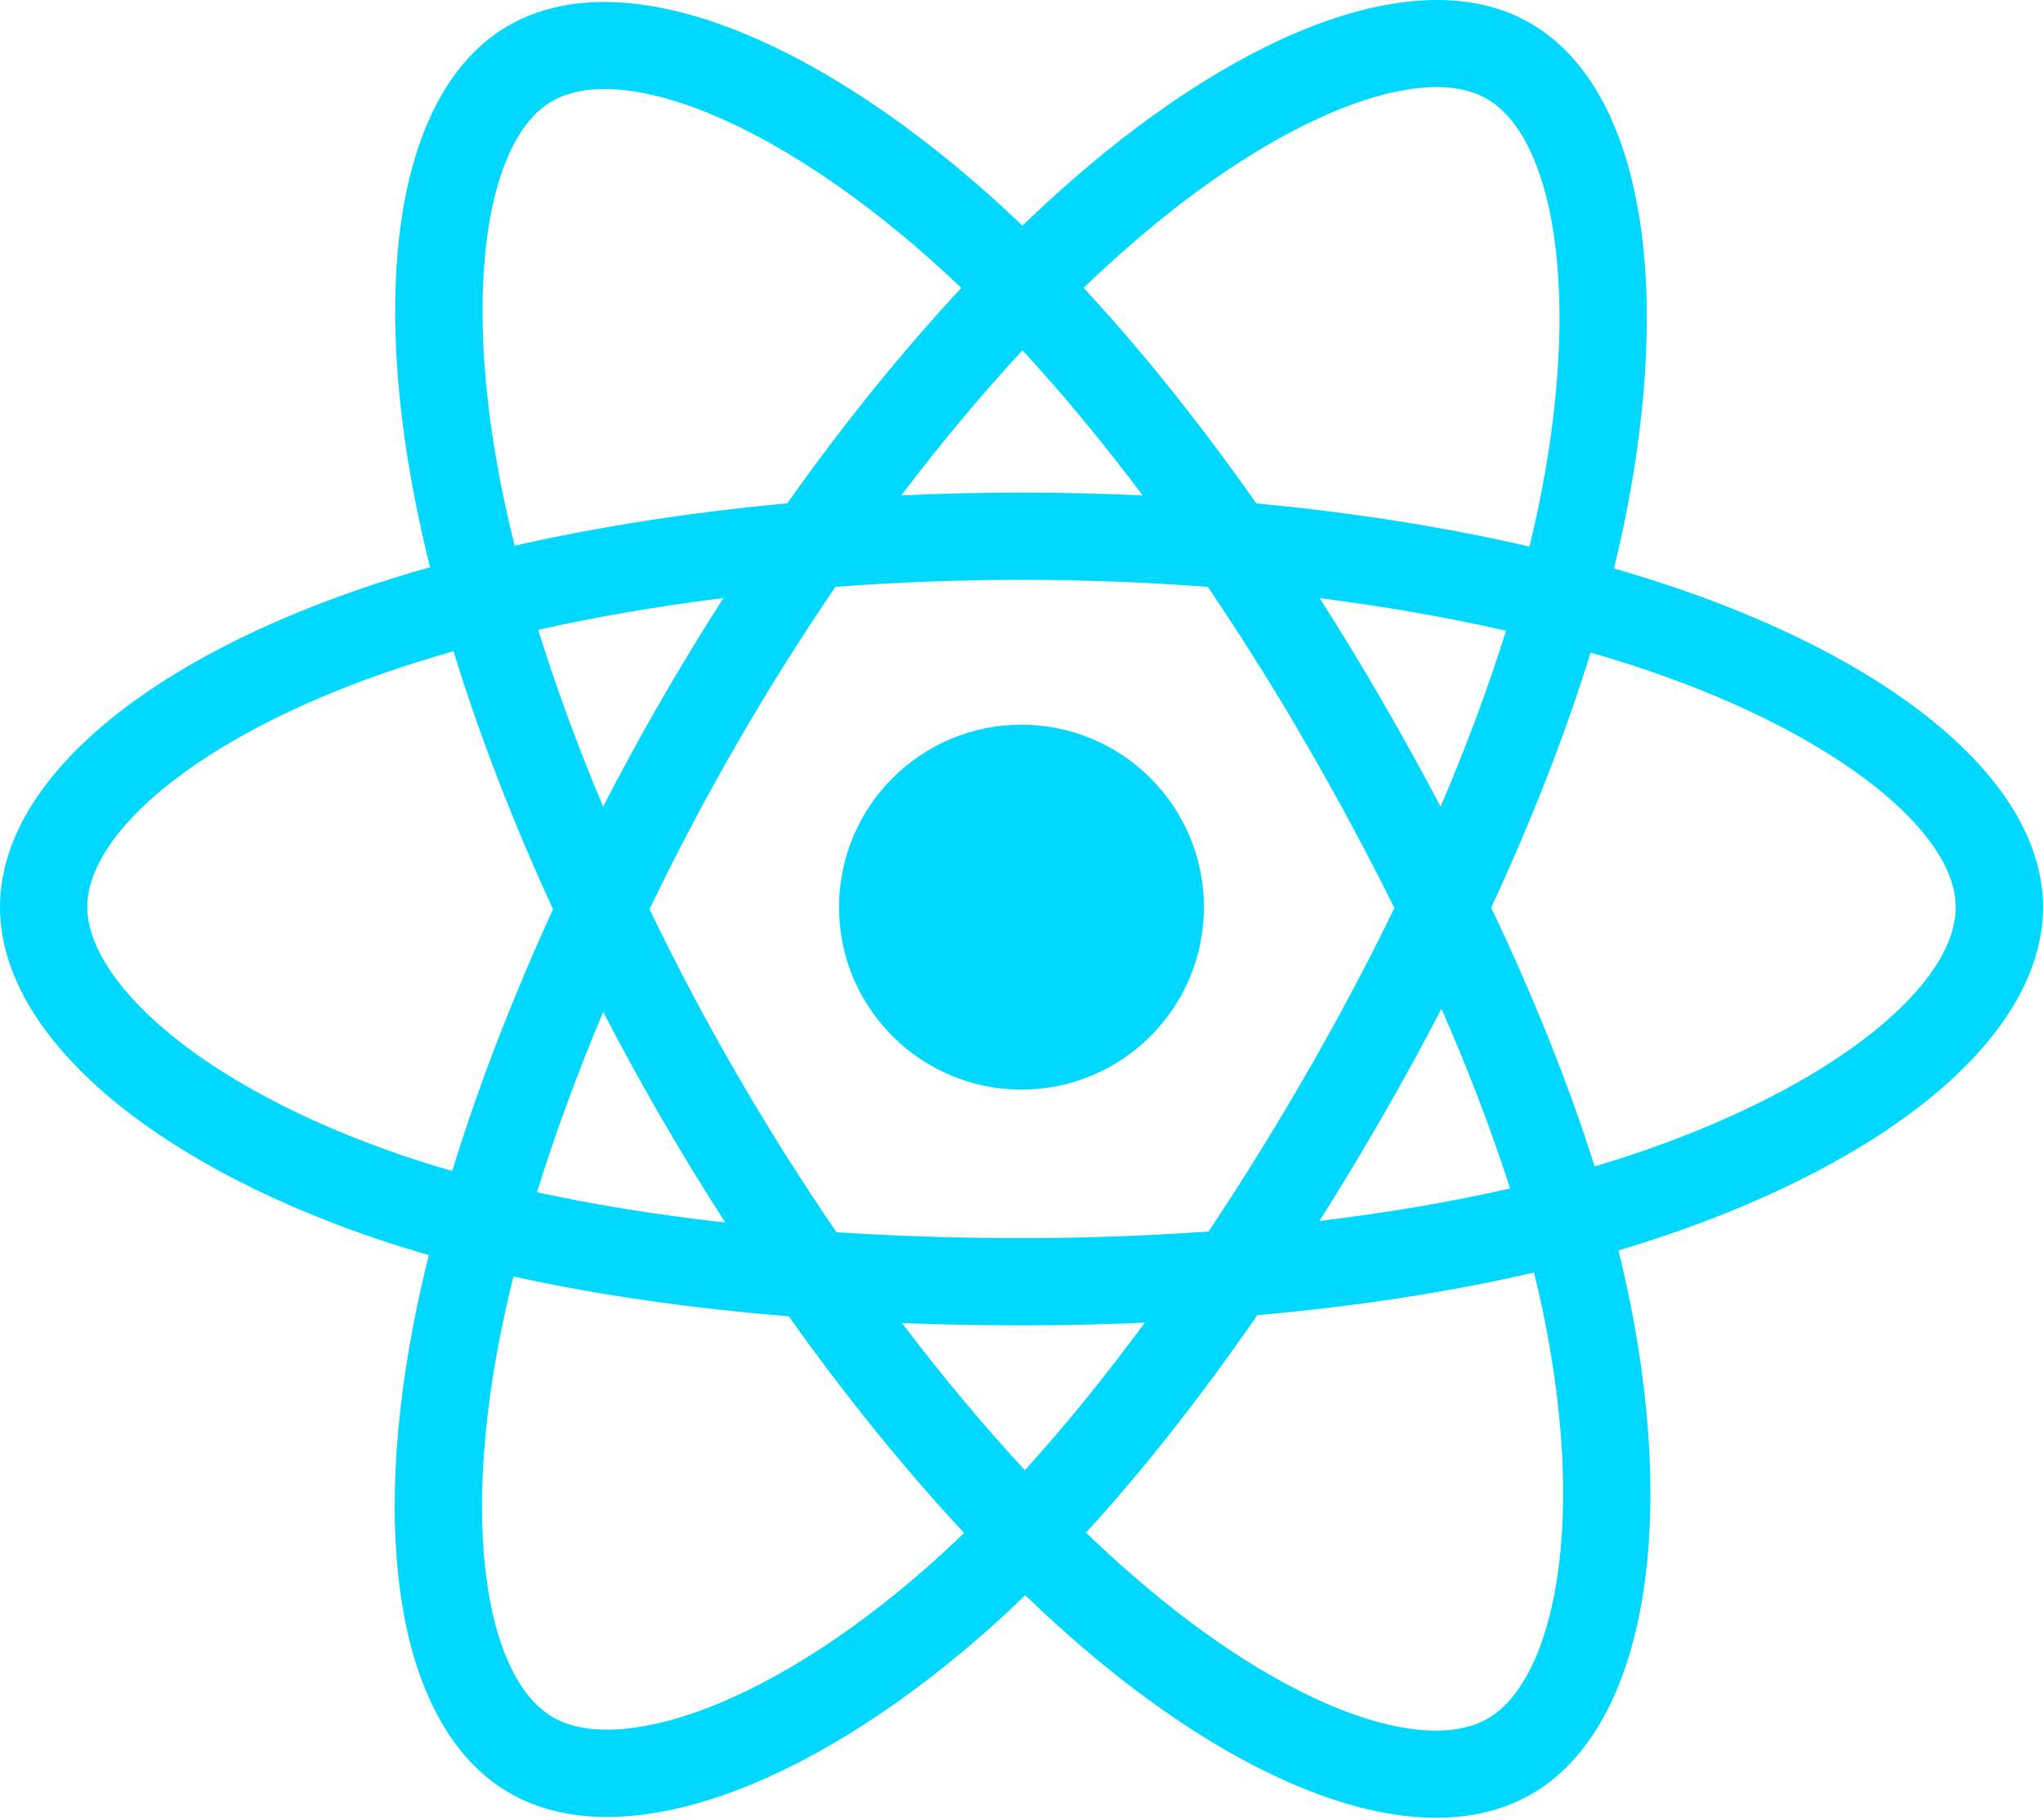
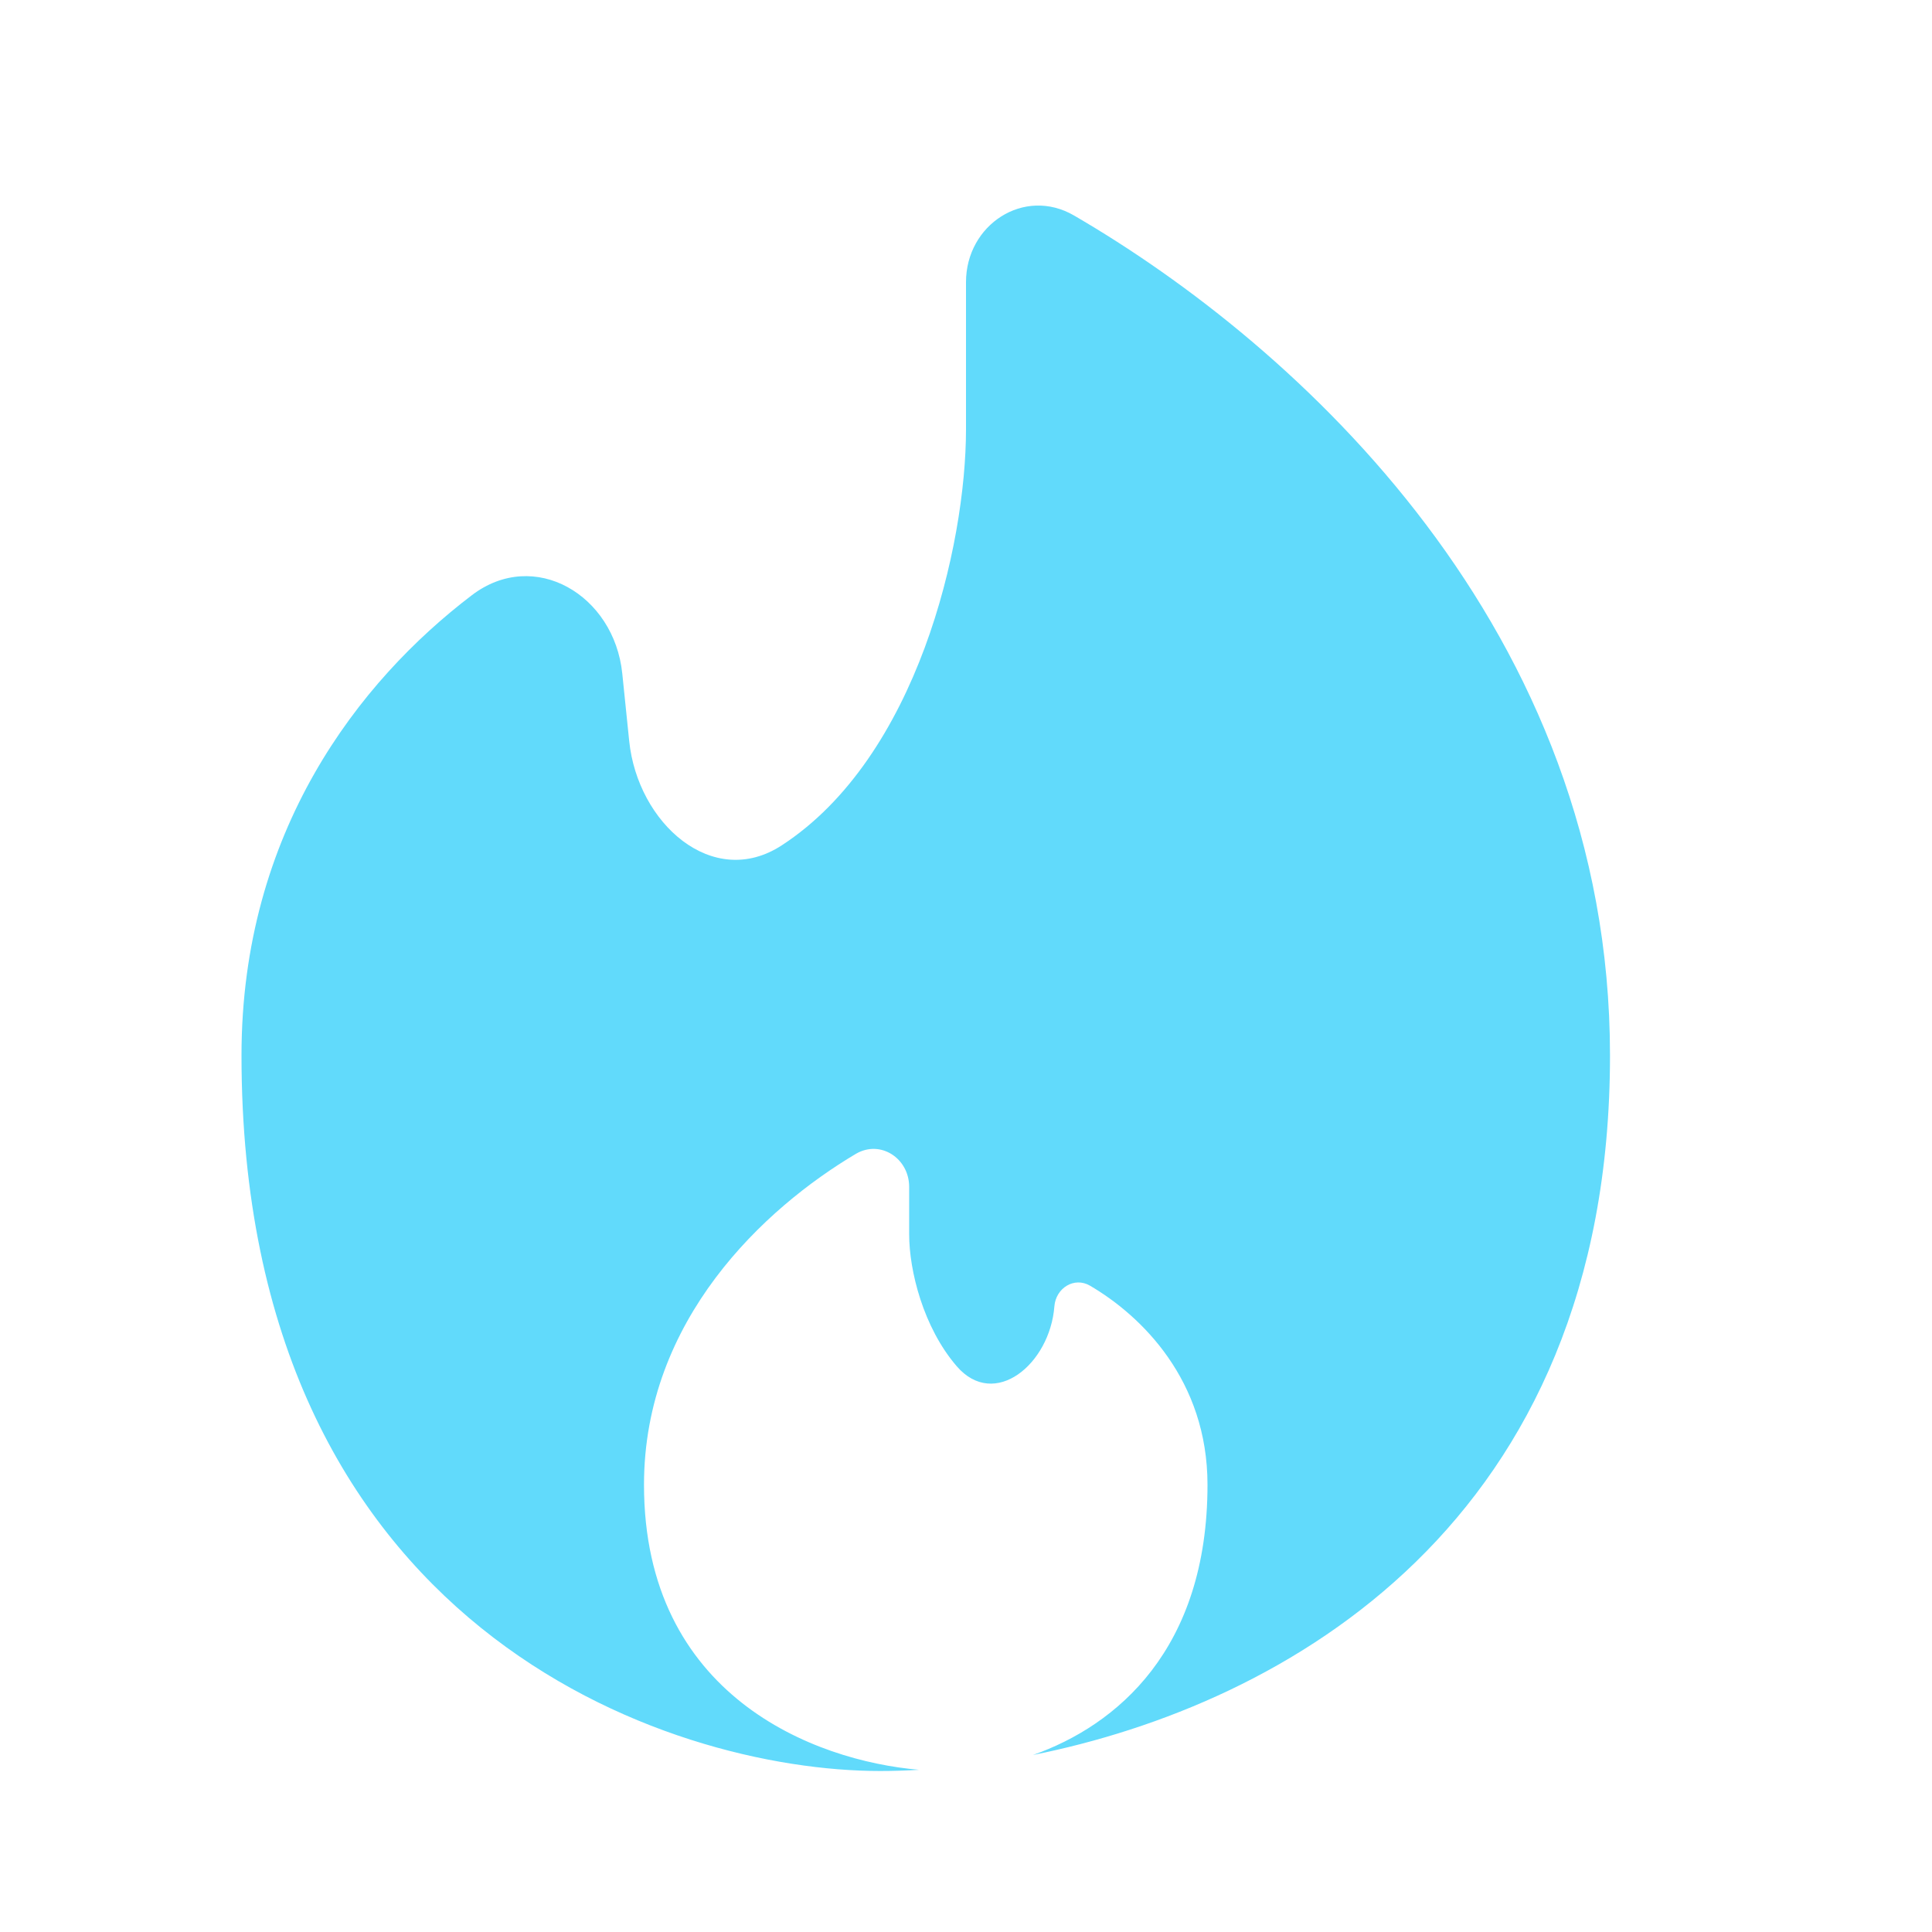
- <svg xmlns="http://www.w3.org/2000/svg" aria-hidden="true" role="img" class="iconify iconify--logos" width="35.93" height="32" preserveAspectRatio="xMidYMid meet" viewBox="0 0 256 228">
-   <path fill="#00D8FF" d="M210.483 73.824a171.49 171.49 0 0 0-8.24-2.597c.465-1.9.893-3.777 1.273-5.621c6.238-30.281 2.16-54.676-11.769-62.708c-13.355-7.7-35.196.329-57.254 19.526a171.23 171.23 0 0 0-6.375 5.848a155.866 155.866 0 0 0-4.241-3.917C100.759 3.829 77.587-4.822 63.673 3.233C50.33 10.957 46.379 33.89 51.995 62.588a170.974 170.974 0 0 0 1.892 8.48c-3.28.932-6.445 1.924-9.474 2.98C17.309 83.498 0 98.307 0 113.668c0 15.865 18.582 31.778 46.812 41.427a145.52 145.52 0 0 0 6.921 2.165a167.467 167.467 0 0 0-2.01 9.138c-5.354 28.2-1.173 50.591 12.134 58.266c13.744 7.926 36.812-.22 59.273-19.855a145.567 145.567 0 0 0 5.342-4.923a168.064 168.064 0 0 0 6.92 6.314c21.758 18.722 43.246 26.282 56.54 18.586c13.731-7.949 18.194-32.003 12.4-61.268a145.016 145.016 0 0 0-1.535-6.842c1.62-.48 3.21-.974 4.76-1.488c29.348-9.723 48.443-25.443 48.443-41.52c0-15.417-17.868-30.326-45.517-39.844Zm-6.365 70.984c-1.4.463-2.836.91-4.3 1.345c-3.24-10.257-7.612-21.163-12.963-32.432c5.106-11 9.31-21.767 12.459-31.957c2.619.758 5.16 1.557 7.61 2.4c23.69 8.156 38.14 20.213 38.14 29.504c0 9.896-15.606 22.743-40.946 31.14Zm-10.514 20.834c2.562 12.94 2.927 24.64 1.23 33.787c-1.524 8.219-4.59 13.698-8.382 15.893c-8.067 4.67-25.32-1.4-43.927-17.412a156.726 156.726 0 0 1-6.437-5.87c7.214-7.889 14.423-17.06 21.459-27.246c12.376-1.098 24.068-2.894 34.671-5.345a134.17 134.17 0 0 1 1.386 6.193ZM87.276 214.515c-7.882 2.783-14.16 2.863-17.955.675c-8.075-4.657-11.432-22.636-6.853-46.752a156.923 156.923 0 0 1 1.869-8.499c10.486 2.32 22.093 3.988 34.498 4.994c7.084 9.967 14.501 19.128 21.976 27.15a134.668 134.668 0 0 1-4.877 4.492c-9.933 8.682-19.886 14.842-28.658 17.94ZM50.35 144.747c-12.483-4.267-22.792-9.812-29.858-15.863c-6.35-5.437-9.555-10.836-9.555-15.216c0-9.322 13.897-21.212 37.076-29.293c2.813-.98 5.757-1.905 8.812-2.773c3.204 10.42 7.406 21.315 12.477 32.332c-5.137 11.18-9.399 22.249-12.634 32.792a134.718 134.718 0 0 1-6.318-1.979Zm12.378-84.26c-4.811-24.587-1.616-43.134 6.425-47.789c8.564-4.958 27.502 2.111 47.463 19.835a144.318 144.318 0 0 1 3.841 3.545c-7.438 7.987-14.787 17.08-21.808 26.988c-12.04 1.116-23.565 2.908-34.161 5.309a160.342 160.342 0 0 1-1.76-7.887Zm110.427 27.268a347.8 347.8 0 0 0-7.785-12.803c8.168 1.033 15.994 2.404 23.343 4.08c-2.206 7.072-4.956 14.465-8.193 22.045a381.151 381.151 0 0 0-7.365-13.322Zm-45.032-43.861c5.044 5.465 10.096 11.566 15.065 18.186a322.04 322.04 0 0 0-30.257-.006c4.974-6.559 10.069-12.652 15.192-18.18ZM82.802 87.83a323.167 323.167 0 0 0-7.227 13.238c-3.184-7.553-5.909-14.98-8.134-22.152c7.304-1.634 15.093-2.97 23.209-3.984a321.524 321.524 0 0 0-7.848 12.897Zm8.081 65.352c-8.385-.936-16.291-2.203-23.593-3.793c2.26-7.3 5.045-14.885 8.298-22.6a321.187 321.187 0 0 0 7.257 13.246c2.594 4.48 5.28 8.868 8.038 13.147Zm37.542 31.03c-5.184-5.592-10.354-11.779-15.403-18.433c4.902.192 9.899.29 14.978.29c5.218 0 10.376-.117 15.453-.343c-4.985 6.774-10.018 12.97-15.028 18.486Zm52.198-57.817c3.422 7.8 6.306 15.345 8.596 22.52c-7.422 1.694-15.436 3.058-23.88 4.071a382.417 382.417 0 0 0 7.859-13.026a347.403 347.403 0 0 0 7.425-13.565Zm-16.898 8.101a358.557 358.557 0 0 1-12.281 19.815a329.4 329.4 0 0 1-23.444.823c-7.967 0-15.716-.248-23.178-.732a310.202 310.202 0 0 1-12.513-19.846h.001a307.41 307.41 0 0 1-10.923-20.627a310.278 310.278 0 0 1 10.89-20.637l-.001.001a307.318 307.318 0 0 1 12.413-19.761c7.613-.576 15.42-.876 23.31-.876H128c7.926 0 15.743.303 23.354.883a329.357 329.357 0 0 1 12.335 19.695a358.489 358.489 0 0 1 11.036 20.54a329.472 329.472 0 0 1-11 20.722Zm22.56-122.124c8.572 4.944 11.906 24.881 6.52 51.026c-.344 1.668-.73 3.367-1.15 5.09c-10.622-2.452-22.155-4.275-34.23-5.408c-7.034-10.017-14.323-19.124-21.64-27.008a160.789 160.789 0 0 1 5.888-5.4c18.9-16.447 36.564-22.941 44.612-18.3ZM128 90.808c12.625 0 22.86 10.235 22.86 22.86s-10.235 22.86-22.86 22.86s-22.86-10.235-22.86-22.86s10.235-22.86 22.86-22.86Z" />
+ <svg xmlns="http://www.w3.org/2000/svg" width="1em" height="1em" viewBox="0 0 24 24">
+   <path fill="#61dafb" d="M12.832 21.801c3.126-.626 7.168-2.875 7.168-8.69c0-5.291-3.873-8.815-6.658-10.434c-.619-.36-1.342.113-1.342.828v1.828c0 1.442-.606 4.074-2.29 5.169c-.86.559-1.79-.278-1.894-1.298l-.086-.838c-.1-.974-1.092-1.565-1.87-.971C4.461 8.46 3 10.33 3 13.11C3 20.221 8.289 22 10.933 22q.232 0 .484-.015C10.111 21.874 8 21.064 8 18.444c0-2.05 1.495-3.435 2.631-4.11c.306-.18.663.055.663.41v.59c0 .45.175 1.155.59 1.637c.47.546 1.159-.026 1.214-.744c.018-.226.246-.37.442-.256c.641.375 1.46 1.175 1.46 2.473c0 2.048-1.129 2.99-2.168 3.357" />
</svg>
